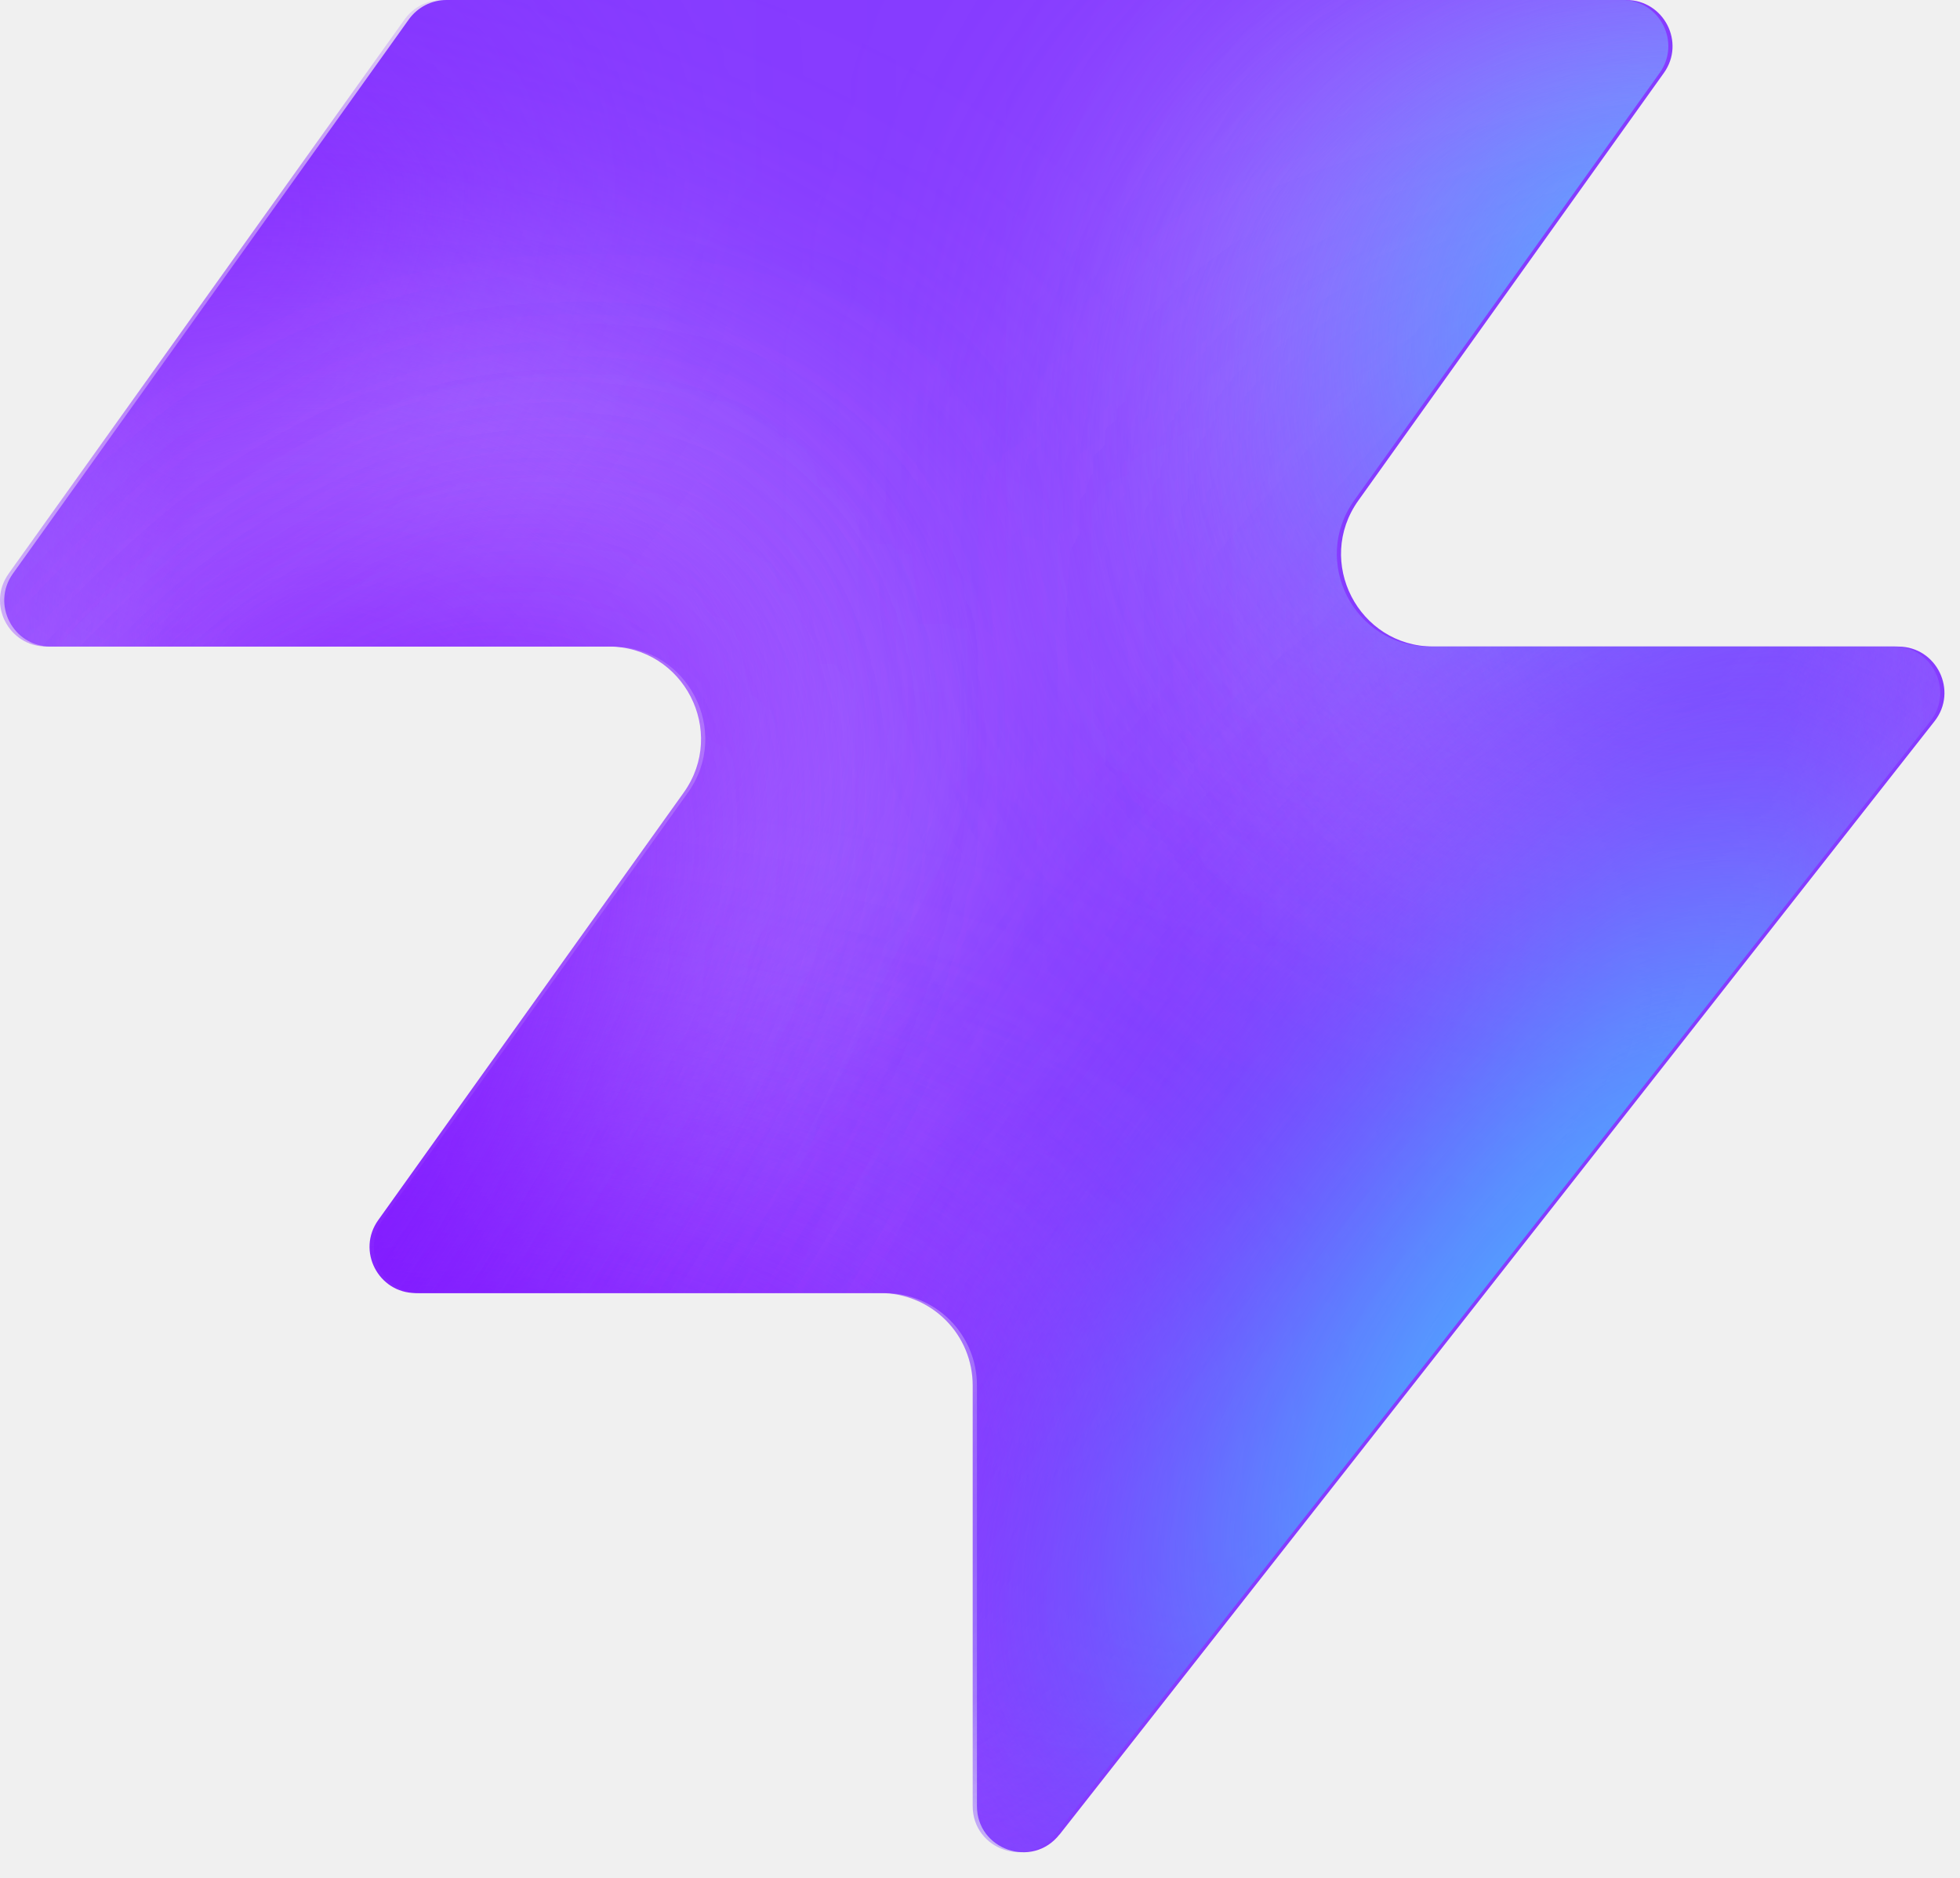
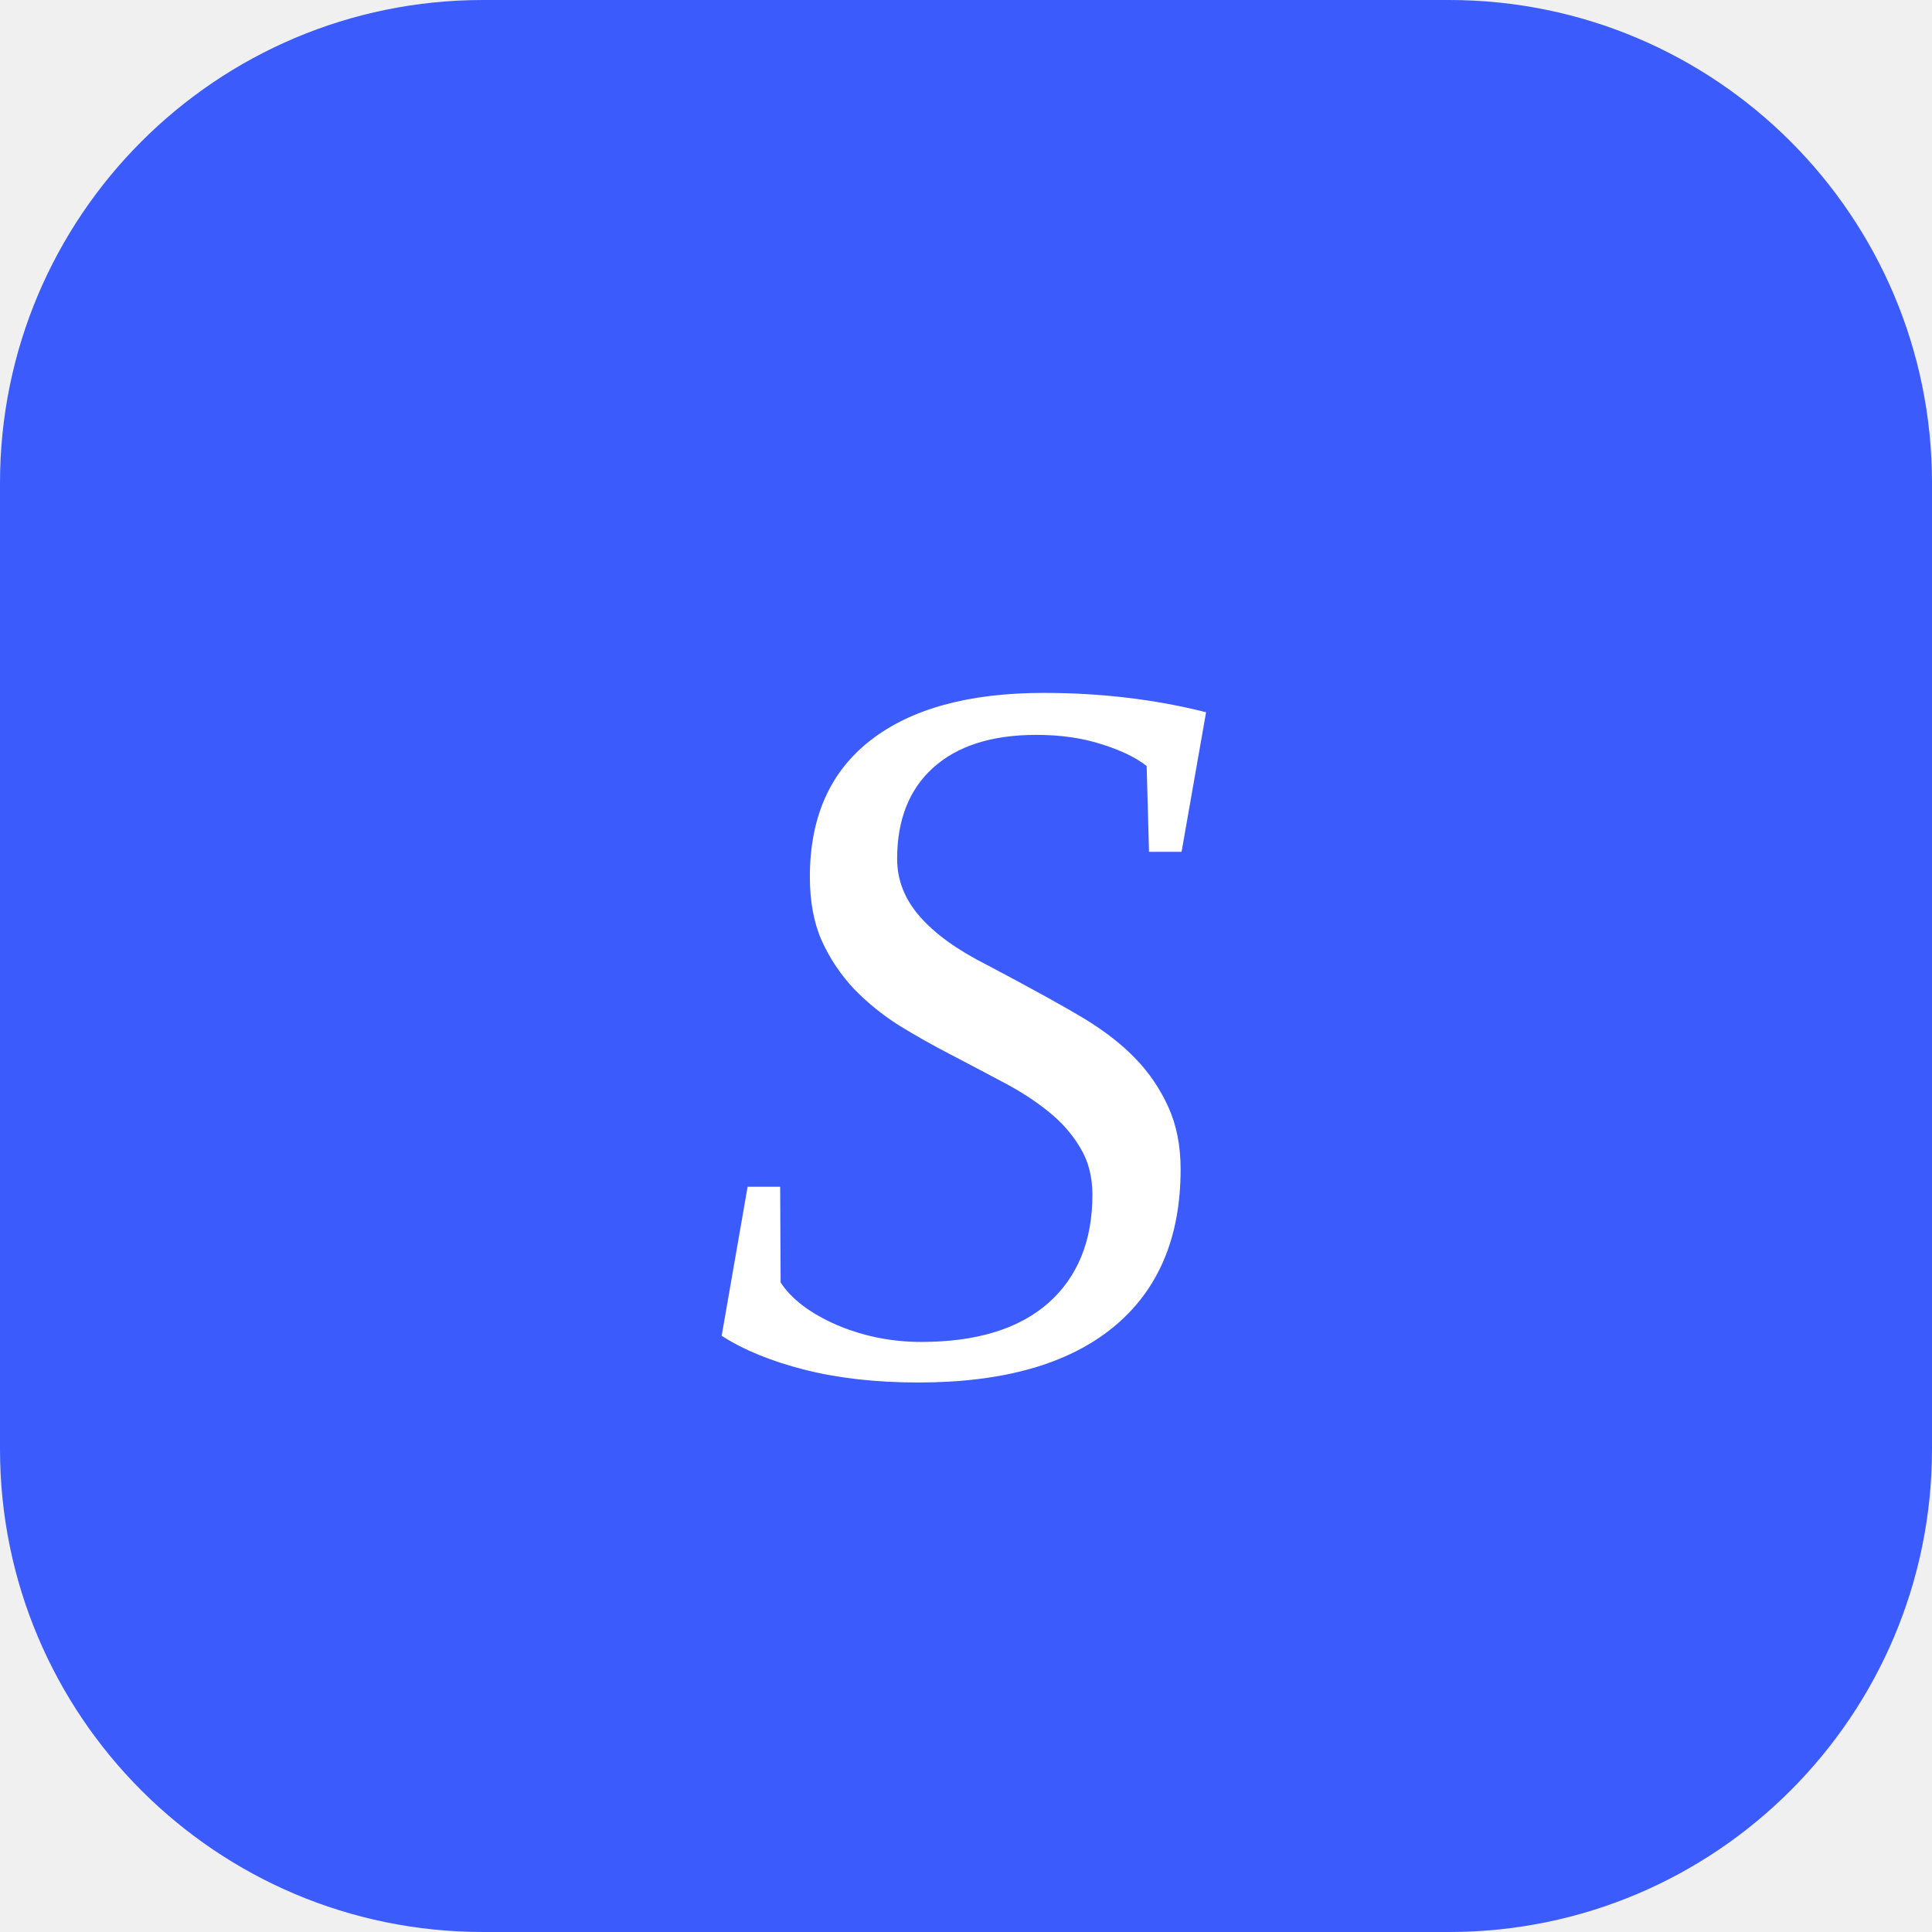
- <svg xmlns="http://www.w3.org/2000/svg" width="48" height="46" fill="none" viewBox="0 0 48 46">
-   <path fill="#863bff" d="M25.946 44.938c-.664.845-2.021.375-2.021-.698V33.937a2.26 2.26 0 0 0-2.262-2.262H10.287c-.92 0-1.456-1.04-.92-1.788l7.48-10.471c1.07-1.497 0-3.578-1.842-3.578H1.237c-.92 0-1.456-1.04-.92-1.788L10.013.474c.214-.297.556-.474.92-.474h28.894c.92 0 1.456 1.04.92 1.788l-7.48 10.471c-1.07 1.498 0 3.579 1.842 3.579h11.377c.943 0 1.473 1.088.89 1.83L25.947 44.94z" style="fill:#863bff;fill:color(display-p3 .525 .23 1);fill-opacity:1" />
-   <mask id="a" width="48" height="46" x="0" y="0" maskUnits="userSpaceOnUse" style="mask-type:alpha">
-     <path fill="#000" d="M25.842 44.938c-.664.844-2.021.375-2.021-.698V33.937a2.26 2.26 0 0 0-2.262-2.262H10.183c-.92 0-1.456-1.04-.92-1.788l7.48-10.471c1.07-1.498 0-3.579-1.842-3.579H1.133c-.92 0-1.456-1.04-.92-1.787L9.91.473c.214-.297.556-.474.92-.474h28.894c.92 0 1.456 1.04.92 1.788l-7.48 10.471c-1.07 1.498 0 3.578 1.842 3.578h11.377c.943 0 1.473 1.088.89 1.832L25.843 44.94z" style="fill:#000;fill-opacity:1" />
-   </mask>
-   <g mask="url(#a)">
-     <g filter="url(#b)">
-       <ellipse cx="5.508" cy="14.704" fill="#ede6ff" rx="5.508" ry="14.704" style="fill:#ede6ff;fill:color(display-p3 .927 .903 1);fill-opacity:1" transform="matrix(.00324 1 1 -.00324 -4.47 31.516)" />
-     </g>
-     <g filter="url(#c)">
-       <ellipse cx="10.399" cy="29.851" fill="#ede6ff" rx="10.399" ry="29.851" style="fill:#ede6ff;fill:color(display-p3 .927 .903 1);fill-opacity:1" transform="matrix(.00324 1 1 -.00324 -39.328 7.883)" />
-     </g>
-     <g filter="url(#d)">
-       <ellipse cx="5.508" cy="30.487" fill="#7e14ff" rx="5.508" ry="30.487" style="fill:#7e14ff;fill:color(display-p3 .492 .077 1);fill-opacity:1" transform="rotate(89.814 -25.913 -14.639)scale(1 -1)" />
-     </g>
-     <g filter="url(#e)">
-       <ellipse cx="5.508" cy="30.599" fill="#7e14ff" rx="5.508" ry="30.599" style="fill:#7e14ff;fill:color(display-p3 .492 .077 1);fill-opacity:1" transform="rotate(89.814 -32.644 -3.334)scale(1 -1)" />
-     </g>
-     <g filter="url(#f)">
-       <ellipse cx="5.508" cy="30.599" fill="#7e14ff" rx="5.508" ry="30.599" style="fill:#7e14ff;fill:color(display-p3 .492 .077 1);fill-opacity:1" transform="matrix(.00324 1 1 -.00324 -34.34 30.47)" />
-     </g>
-     <g filter="url(#g)">
-       <ellipse cx="14.072" cy="22.078" fill="#ede6ff" rx="14.072" ry="22.078" style="fill:#ede6ff;fill:color(display-p3 .927 .903 1);fill-opacity:1" transform="rotate(93.35 24.506 48.493)scale(-1 1)" />
-     </g>
-     <g filter="url(#h)">
-       <ellipse cx="3.47" cy="21.501" fill="#7e14ff" rx="3.47" ry="21.501" style="fill:#7e14ff;fill:color(display-p3 .492 .077 1);fill-opacity:1" transform="rotate(89.009 28.708 47.59)scale(-1 1)" />
-     </g>
-     <g filter="url(#i)">
-       <ellipse cx="3.47" cy="21.501" fill="#7e14ff" rx="3.47" ry="21.501" style="fill:#7e14ff;fill:color(display-p3 .492 .077 1);fill-opacity:1" transform="rotate(89.009 28.708 47.59)scale(-1 1)" />
-     </g>
-     <g filter="url(#j)">
-       <ellipse cx=".387" cy="8.972" fill="#7e14ff" rx="4.407" ry="29.108" style="fill:#7e14ff;fill:color(display-p3 .492 .077 1);fill-opacity:1" transform="rotate(39.51 .387 8.972)" />
-     </g>
-     <g filter="url(#k)">
-       <ellipse cx="47.523" cy="-6.092" fill="#7e14ff" rx="4.407" ry="29.108" style="fill:#7e14ff;fill:color(display-p3 .492 .077 1);fill-opacity:1" transform="rotate(37.892 47.523 -6.092)" />
-     </g>
-     <g filter="url(#l)">
-       <ellipse cx="41.412" cy="6.333" fill="#47bfff" rx="5.971" ry="9.665" style="fill:#47bfff;fill:color(display-p3 .28 .748 1);fill-opacity:1" transform="rotate(37.892 41.412 6.333)" />
-     </g>
-     <g filter="url(#m)">
-       <ellipse cx="-1.879" cy="38.332" fill="#7e14ff" rx="4.407" ry="29.108" style="fill:#7e14ff;fill:color(display-p3 .492 .077 1);fill-opacity:1" transform="rotate(37.892 -1.88 38.332)" />
-     </g>
-     <g filter="url(#n)">
-       <ellipse cx="-1.879" cy="38.332" fill="#7e14ff" rx="4.407" ry="29.108" style="fill:#7e14ff;fill:color(display-p3 .492 .077 1);fill-opacity:1" transform="rotate(37.892 -1.88 38.332)" />
-     </g>
-     <g filter="url(#o)">
-       <ellipse cx="35.651" cy="29.907" fill="#7e14ff" rx="4.407" ry="29.108" style="fill:#7e14ff;fill:color(display-p3 .492 .077 1);fill-opacity:1" transform="rotate(37.892 35.651 29.907)" />
-     </g>
-     <g filter="url(#p)">
-       <ellipse cx="38.418" cy="32.4" fill="#47bfff" rx="5.971" ry="15.297" style="fill:#47bfff;fill:color(display-p3 .28 .748 1);fill-opacity:1" transform="rotate(37.892 38.418 32.4)" />
-     </g>
-   </g>
-   <defs>
-     <filter id="b" width="60.045" height="41.654" x="-19.77" y="16.149" color-interpolation-filters="sRGB" filterUnits="userSpaceOnUse">
-       <feFlood flood-opacity="0" result="BackgroundImageFix" />
-       <feBlend in="SourceGraphic" in2="BackgroundImageFix" result="shape" />
-       <feGaussianBlur result="effect1_foregroundBlur_2002_17158" stdDeviation="7.659" />
-     </filter>
-     <filter id="c" width="90.34" height="51.437" x="-54.613" y="-7.533" color-interpolation-filters="sRGB" filterUnits="userSpaceOnUse">
-       <feFlood flood-opacity="0" result="BackgroundImageFix" />
-       <feBlend in="SourceGraphic" in2="BackgroundImageFix" result="shape" />
-       <feGaussianBlur result="effect1_foregroundBlur_2002_17158" stdDeviation="7.659" />
-     </filter>
-     <filter id="d" width="79.355" height="29.4" x="-49.64" y="2.03" color-interpolation-filters="sRGB" filterUnits="userSpaceOnUse">
-       <feFlood flood-opacity="0" result="BackgroundImageFix" />
-       <feBlend in="SourceGraphic" in2="BackgroundImageFix" result="shape" />
-       <feGaussianBlur result="effect1_foregroundBlur_2002_17158" stdDeviation="4.596" />
-     </filter>
-     <filter id="e" width="79.579" height="29.4" x="-45.045" y="20.029" color-interpolation-filters="sRGB" filterUnits="userSpaceOnUse">
-       <feFlood flood-opacity="0" result="BackgroundImageFix" />
-       <feBlend in="SourceGraphic" in2="BackgroundImageFix" result="shape" />
-       <feGaussianBlur result="effect1_foregroundBlur_2002_17158" stdDeviation="4.596" />
-     </filter>
-     <filter id="f" width="79.579" height="29.4" x="-43.513" y="21.178" color-interpolation-filters="sRGB" filterUnits="userSpaceOnUse">
-       <feFlood flood-opacity="0" result="BackgroundImageFix" />
-       <feBlend in="SourceGraphic" in2="BackgroundImageFix" result="shape" />
-       <feGaussianBlur result="effect1_foregroundBlur_2002_17158" stdDeviation="4.596" />
-     </filter>
-     <filter id="g" width="74.749" height="58.852" x="15.756" y="-17.901" color-interpolation-filters="sRGB" filterUnits="userSpaceOnUse">
-       <feFlood flood-opacity="0" result="BackgroundImageFix" />
-       <feBlend in="SourceGraphic" in2="BackgroundImageFix" result="shape" />
-       <feGaussianBlur result="effect1_foregroundBlur_2002_17158" stdDeviation="7.659" />
-     </filter>
-     <filter id="h" width="61.377" height="25.362" x="23.548" y="2.284" color-interpolation-filters="sRGB" filterUnits="userSpaceOnUse">
-       <feFlood flood-opacity="0" result="BackgroundImageFix" />
-       <feBlend in="SourceGraphic" in2="BackgroundImageFix" result="shape" />
-       <feGaussianBlur result="effect1_foregroundBlur_2002_17158" stdDeviation="4.596" />
-     </filter>
-     <filter id="i" width="61.377" height="25.362" x="23.548" y="2.284" color-interpolation-filters="sRGB" filterUnits="userSpaceOnUse">
-       <feFlood flood-opacity="0" result="BackgroundImageFix" />
-       <feBlend in="SourceGraphic" in2="BackgroundImageFix" result="shape" />
-       <feGaussianBlur result="effect1_foregroundBlur_2002_17158" stdDeviation="4.596" />
-     </filter>
-     <filter id="j" width="56.045" height="63.649" x="-27.636" y="-22.853" color-interpolation-filters="sRGB" filterUnits="userSpaceOnUse">
-       <feFlood flood-opacity="0" result="BackgroundImageFix" />
-       <feBlend in="SourceGraphic" in2="BackgroundImageFix" result="shape" />
-       <feGaussianBlur result="effect1_foregroundBlur_2002_17158" stdDeviation="4.596" />
-     </filter>
-     <filter id="k" width="54.814" height="64.646" x="20.116" y="-38.415" color-interpolation-filters="sRGB" filterUnits="userSpaceOnUse">
-       <feFlood flood-opacity="0" result="BackgroundImageFix" />
-       <feBlend in="SourceGraphic" in2="BackgroundImageFix" result="shape" />
-       <feGaussianBlur result="effect1_foregroundBlur_2002_17158" stdDeviation="4.596" />
-     </filter>
-     <filter id="l" width="33.541" height="35.313" x="24.641" y="-11.323" color-interpolation-filters="sRGB" filterUnits="userSpaceOnUse">
-       <feFlood flood-opacity="0" result="BackgroundImageFix" />
-       <feBlend in="SourceGraphic" in2="BackgroundImageFix" result="shape" />
-       <feGaussianBlur result="effect1_foregroundBlur_2002_17158" stdDeviation="4.596" />
-     </filter>
-     <filter id="m" width="54.814" height="64.646" x="-29.286" y="6.009" color-interpolation-filters="sRGB" filterUnits="userSpaceOnUse">
-       <feFlood flood-opacity="0" result="BackgroundImageFix" />
-       <feBlend in="SourceGraphic" in2="BackgroundImageFix" result="shape" />
-       <feGaussianBlur result="effect1_foregroundBlur_2002_17158" stdDeviation="4.596" />
-     </filter>
-     <filter id="n" width="54.814" height="64.646" x="-29.286" y="6.009" color-interpolation-filters="sRGB" filterUnits="userSpaceOnUse">
-       <feFlood flood-opacity="0" result="BackgroundImageFix" />
-       <feBlend in="SourceGraphic" in2="BackgroundImageFix" result="shape" />
-       <feGaussianBlur result="effect1_foregroundBlur_2002_17158" stdDeviation="4.596" />
-     </filter>
-     <filter id="o" width="54.814" height="64.646" x="8.244" y="-2.416" color-interpolation-filters="sRGB" filterUnits="userSpaceOnUse">
-       <feFlood flood-opacity="0" result="BackgroundImageFix" />
-       <feBlend in="SourceGraphic" in2="BackgroundImageFix" result="shape" />
-       <feGaussianBlur result="effect1_foregroundBlur_2002_17158" stdDeviation="4.596" />
-     </filter>
-     <filter id="p" width="39.409" height="43.623" x="18.713" y="10.588" color-interpolation-filters="sRGB" filterUnits="userSpaceOnUse">
-       <feFlood flood-opacity="0" result="BackgroundImageFix" />
-       <feBlend in="SourceGraphic" in2="BackgroundImageFix" result="shape" />
-       <feGaussianBlur result="effect1_foregroundBlur_2002_17158" stdDeviation="4.596" />
-     </filter>
-   </defs>
+ <svg xmlns="http://www.w3.org/2000/svg" viewBox="0 0 64 64" width="64" height="64">
+   <rect width="64" height="64" rx="16" fill="#3b5bfd" />
+   <text x="32" y="34" text-anchor="middle" dominant-baseline="central" font-family="Georgia, 'Times New Roman', serif" font-size="34" font-style="italic" fill="#ffffff">S</text>
</svg>
